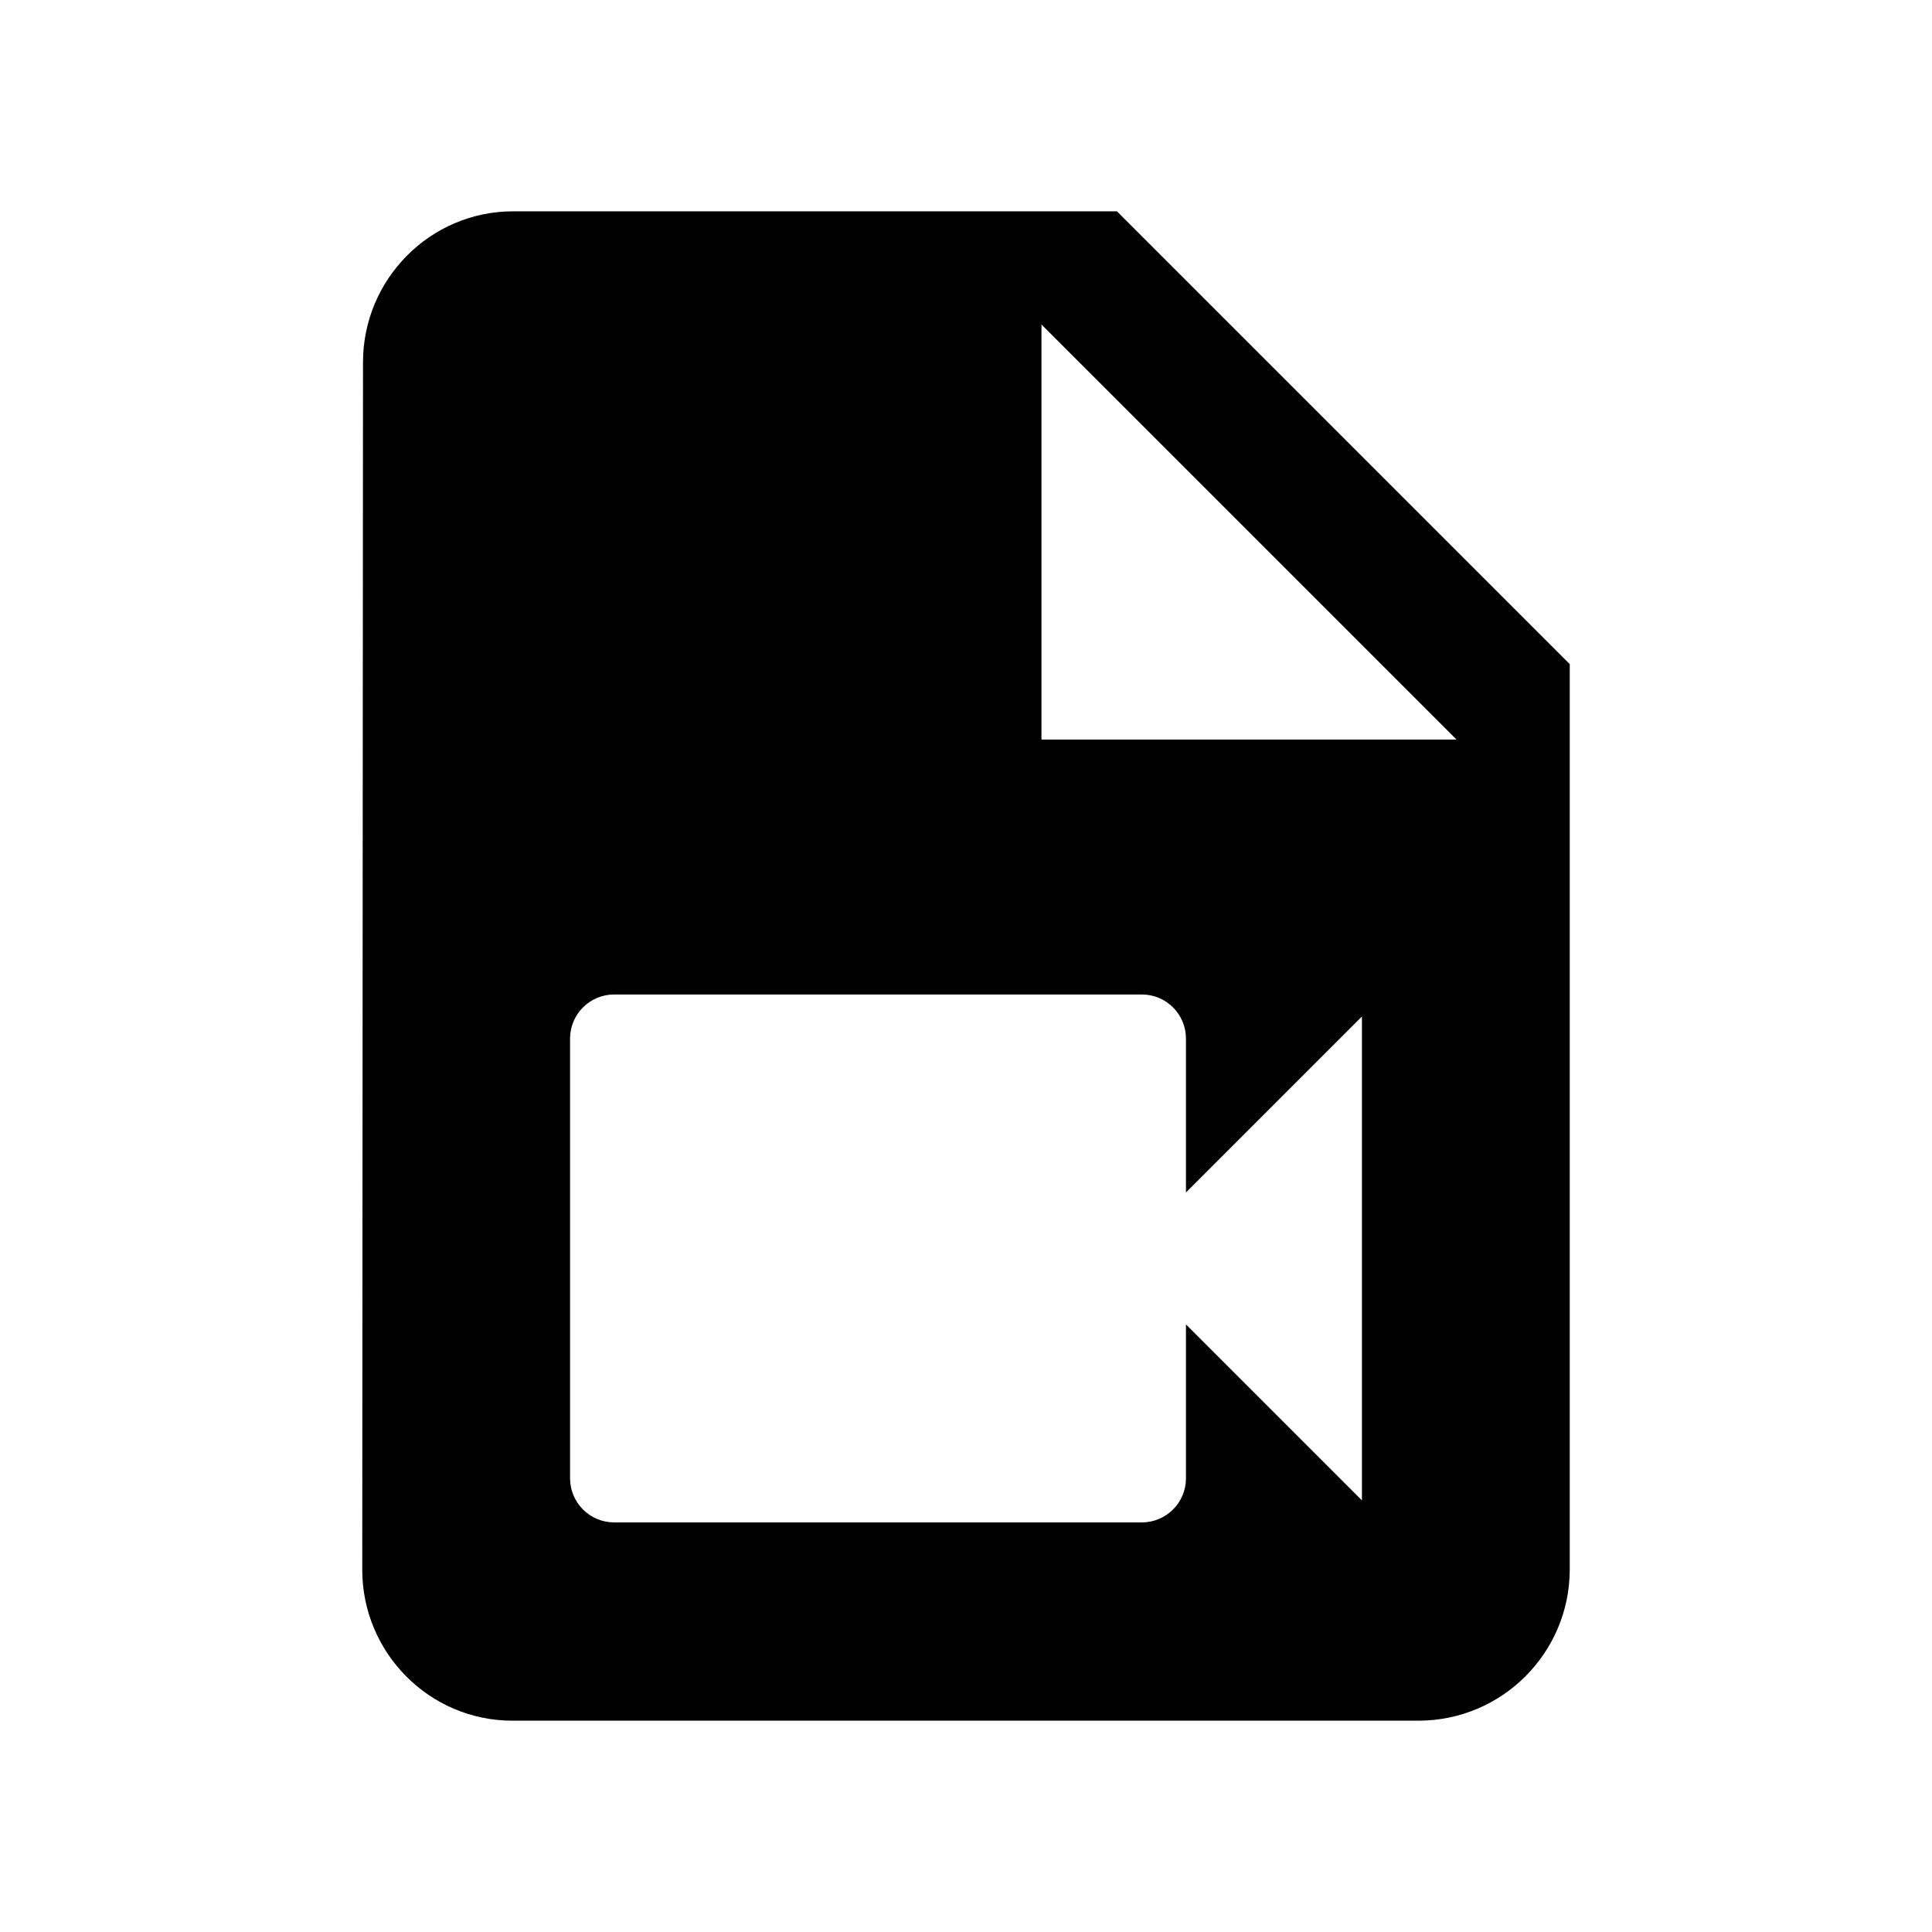
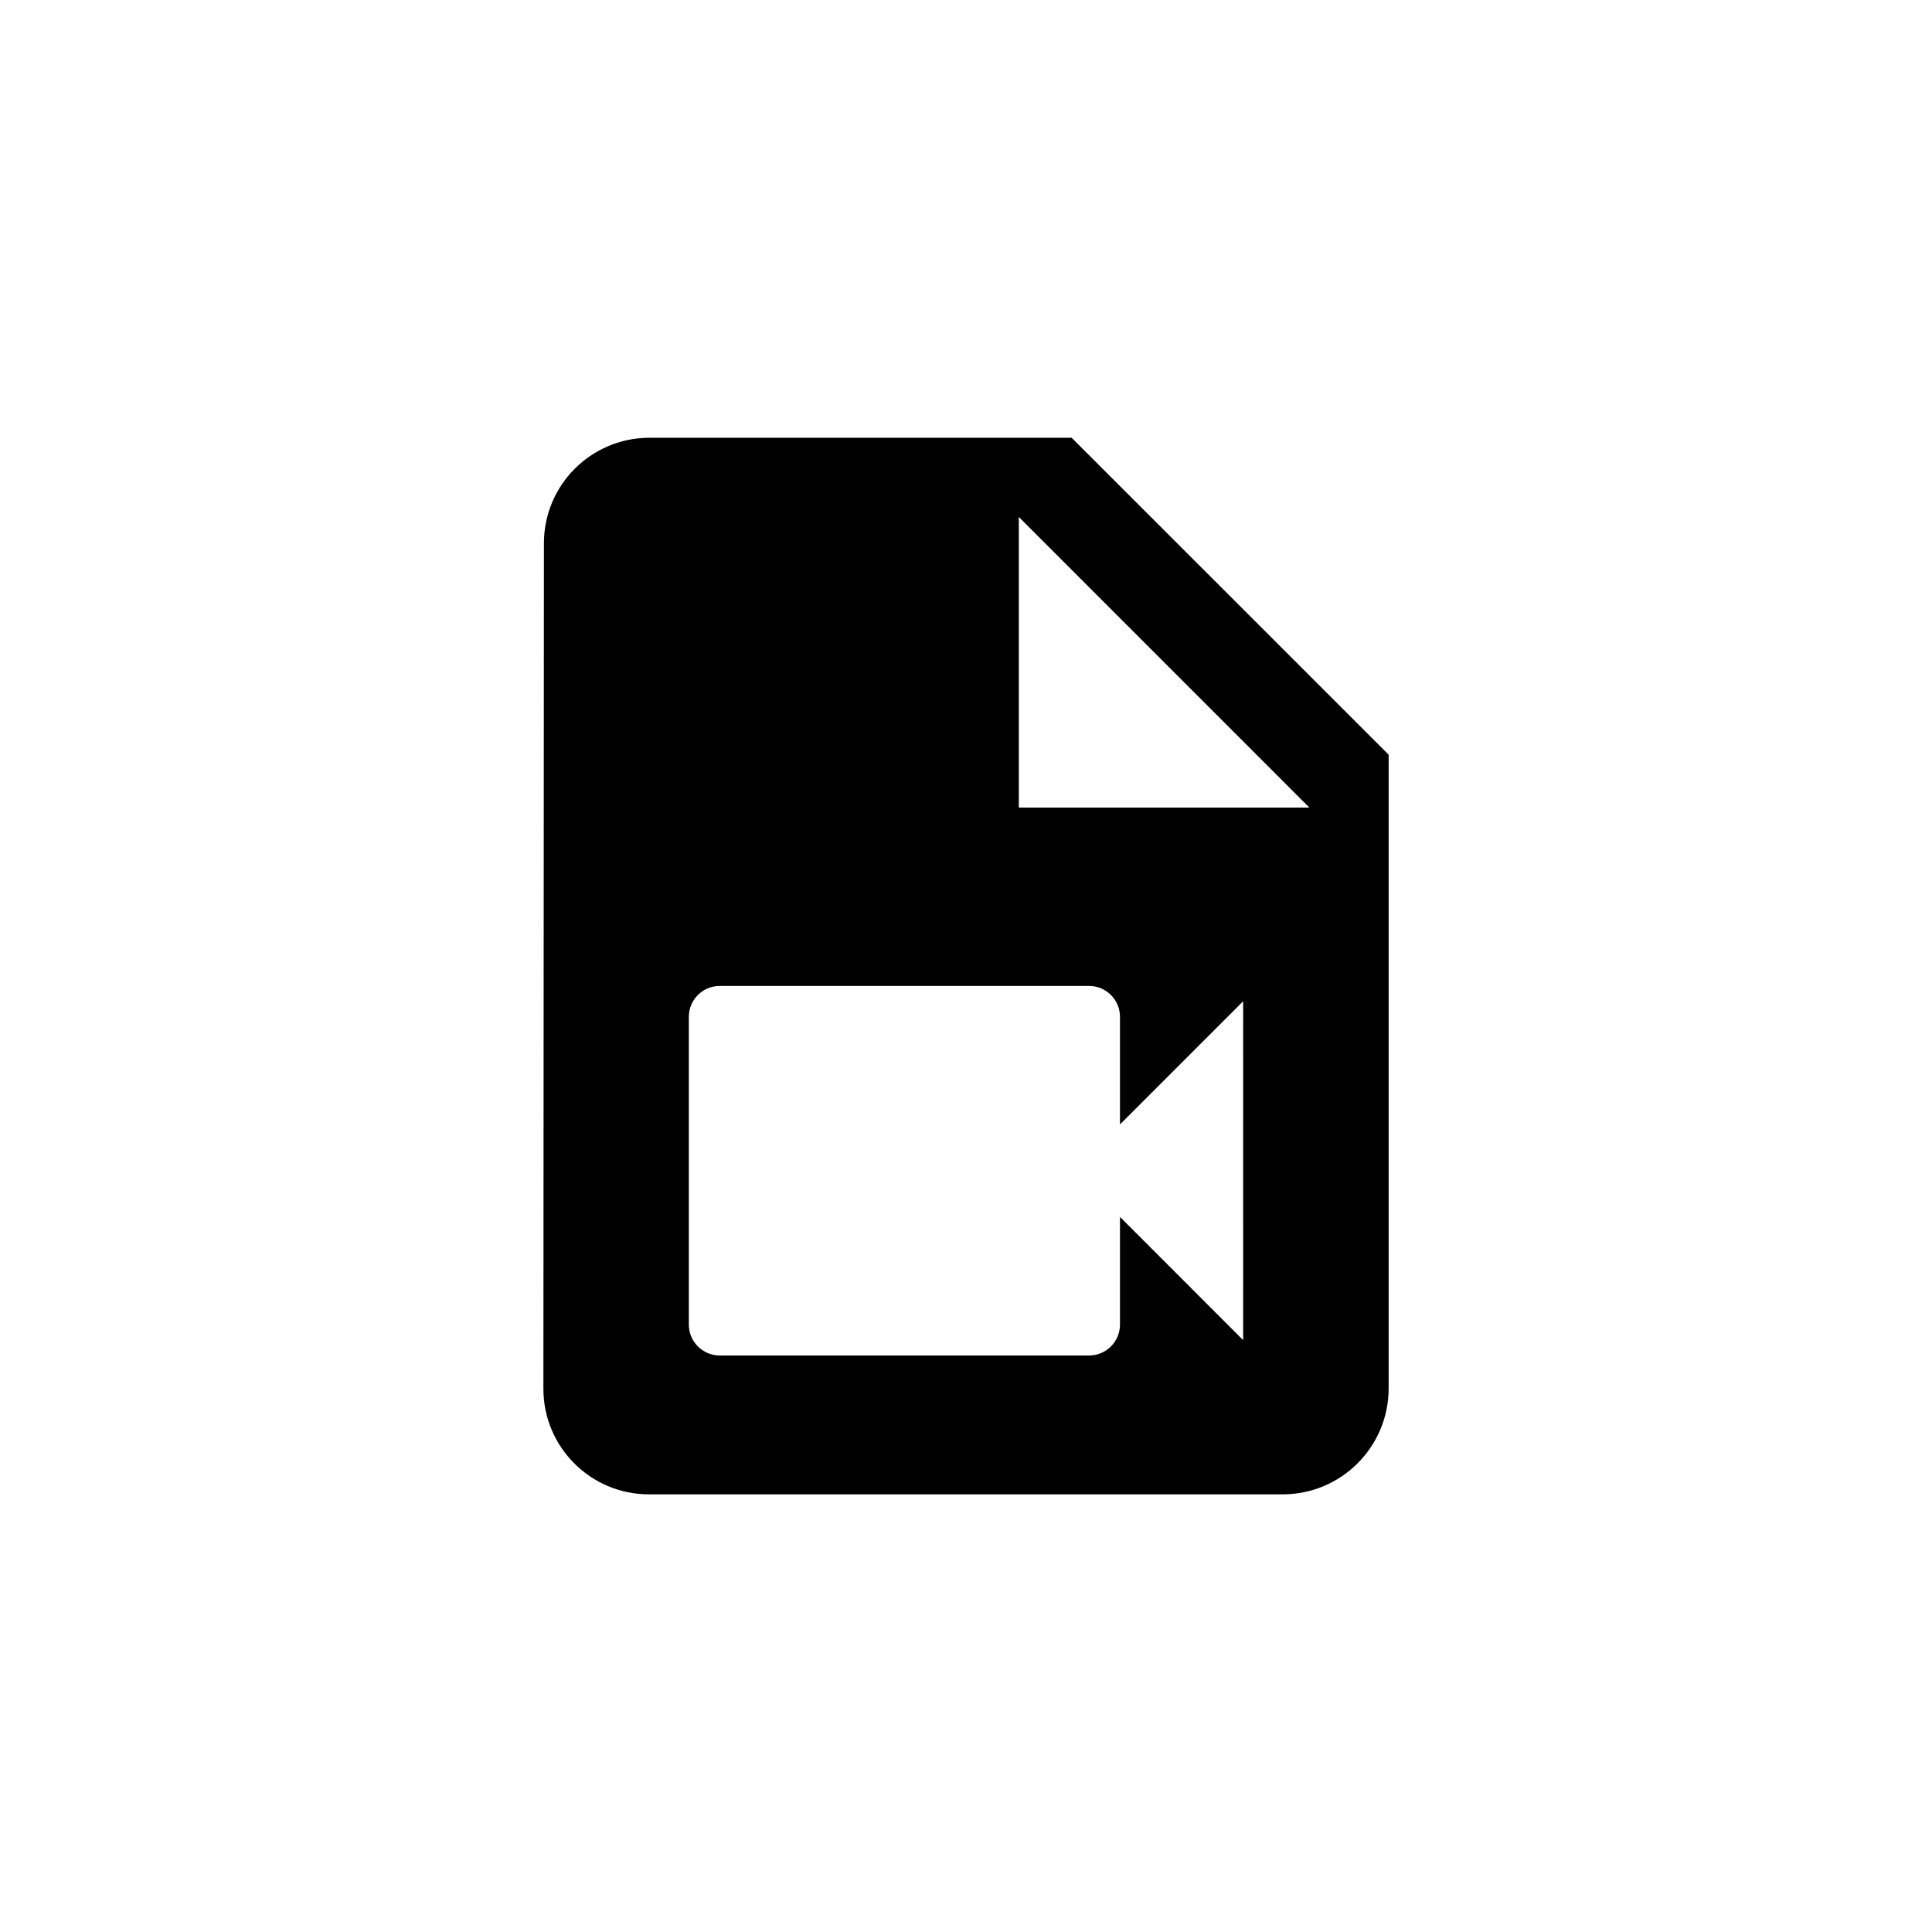
<svg xmlns="http://www.w3.org/2000/svg" height="1000" viewBox="0 0 1000 1000" width="1000">
-   <defs>
-     <style>.a{fill:none;}</style>
-   </defs>
-   <path d="M539.062,382.812V167.969L753.906,382.812ZM578.125,109.375h-312.5c-42.968,0-77.734,35.157-77.734,78.125l-.391,625c0,42.968,34.766,78.125,77.734,78.125H734.375A78.356,78.356,0,0,0,812.5,812.5V343.75ZM704.938,776.607l-91.084-91.084v79.698a22.839,22.839,0,0,1-22.771,22.771h-273.251a22.839,22.839,0,0,1-22.771-22.771V537.513a22.839,22.839,0,0,1,22.771-22.771h273.251a22.839,22.839,0,0,1,22.771,22.771v79.698l91.084-91.084Z" />
+   <g data-name="all icons" id="all_icons">
+     <g data-name="Layer 437" id="Layer_437">
+       <path d="M527.34,418V267.58L677.73,418Zm27.34-191.41H335.94a54.62,54.62,0,0,0-54.41,54.69l-.27,437.5a54.62,54.62,0,0,0,54.41,54.69h328.4a54.85,54.85,0,0,0,54.69-54.69V390.63Zm88.77,467.06L579.7,629.87v55.79a16,16,0,0,1-15.94,15.94H372.48a16,16,0,0,1-15.94-15.94V526.26a16,16,0,0,1,15.94-15.94H563.76a16,16,0,0,1,15.94,15.94V582l63.76-63.76Z" />
+     </g>
+   </g>
</svg>
